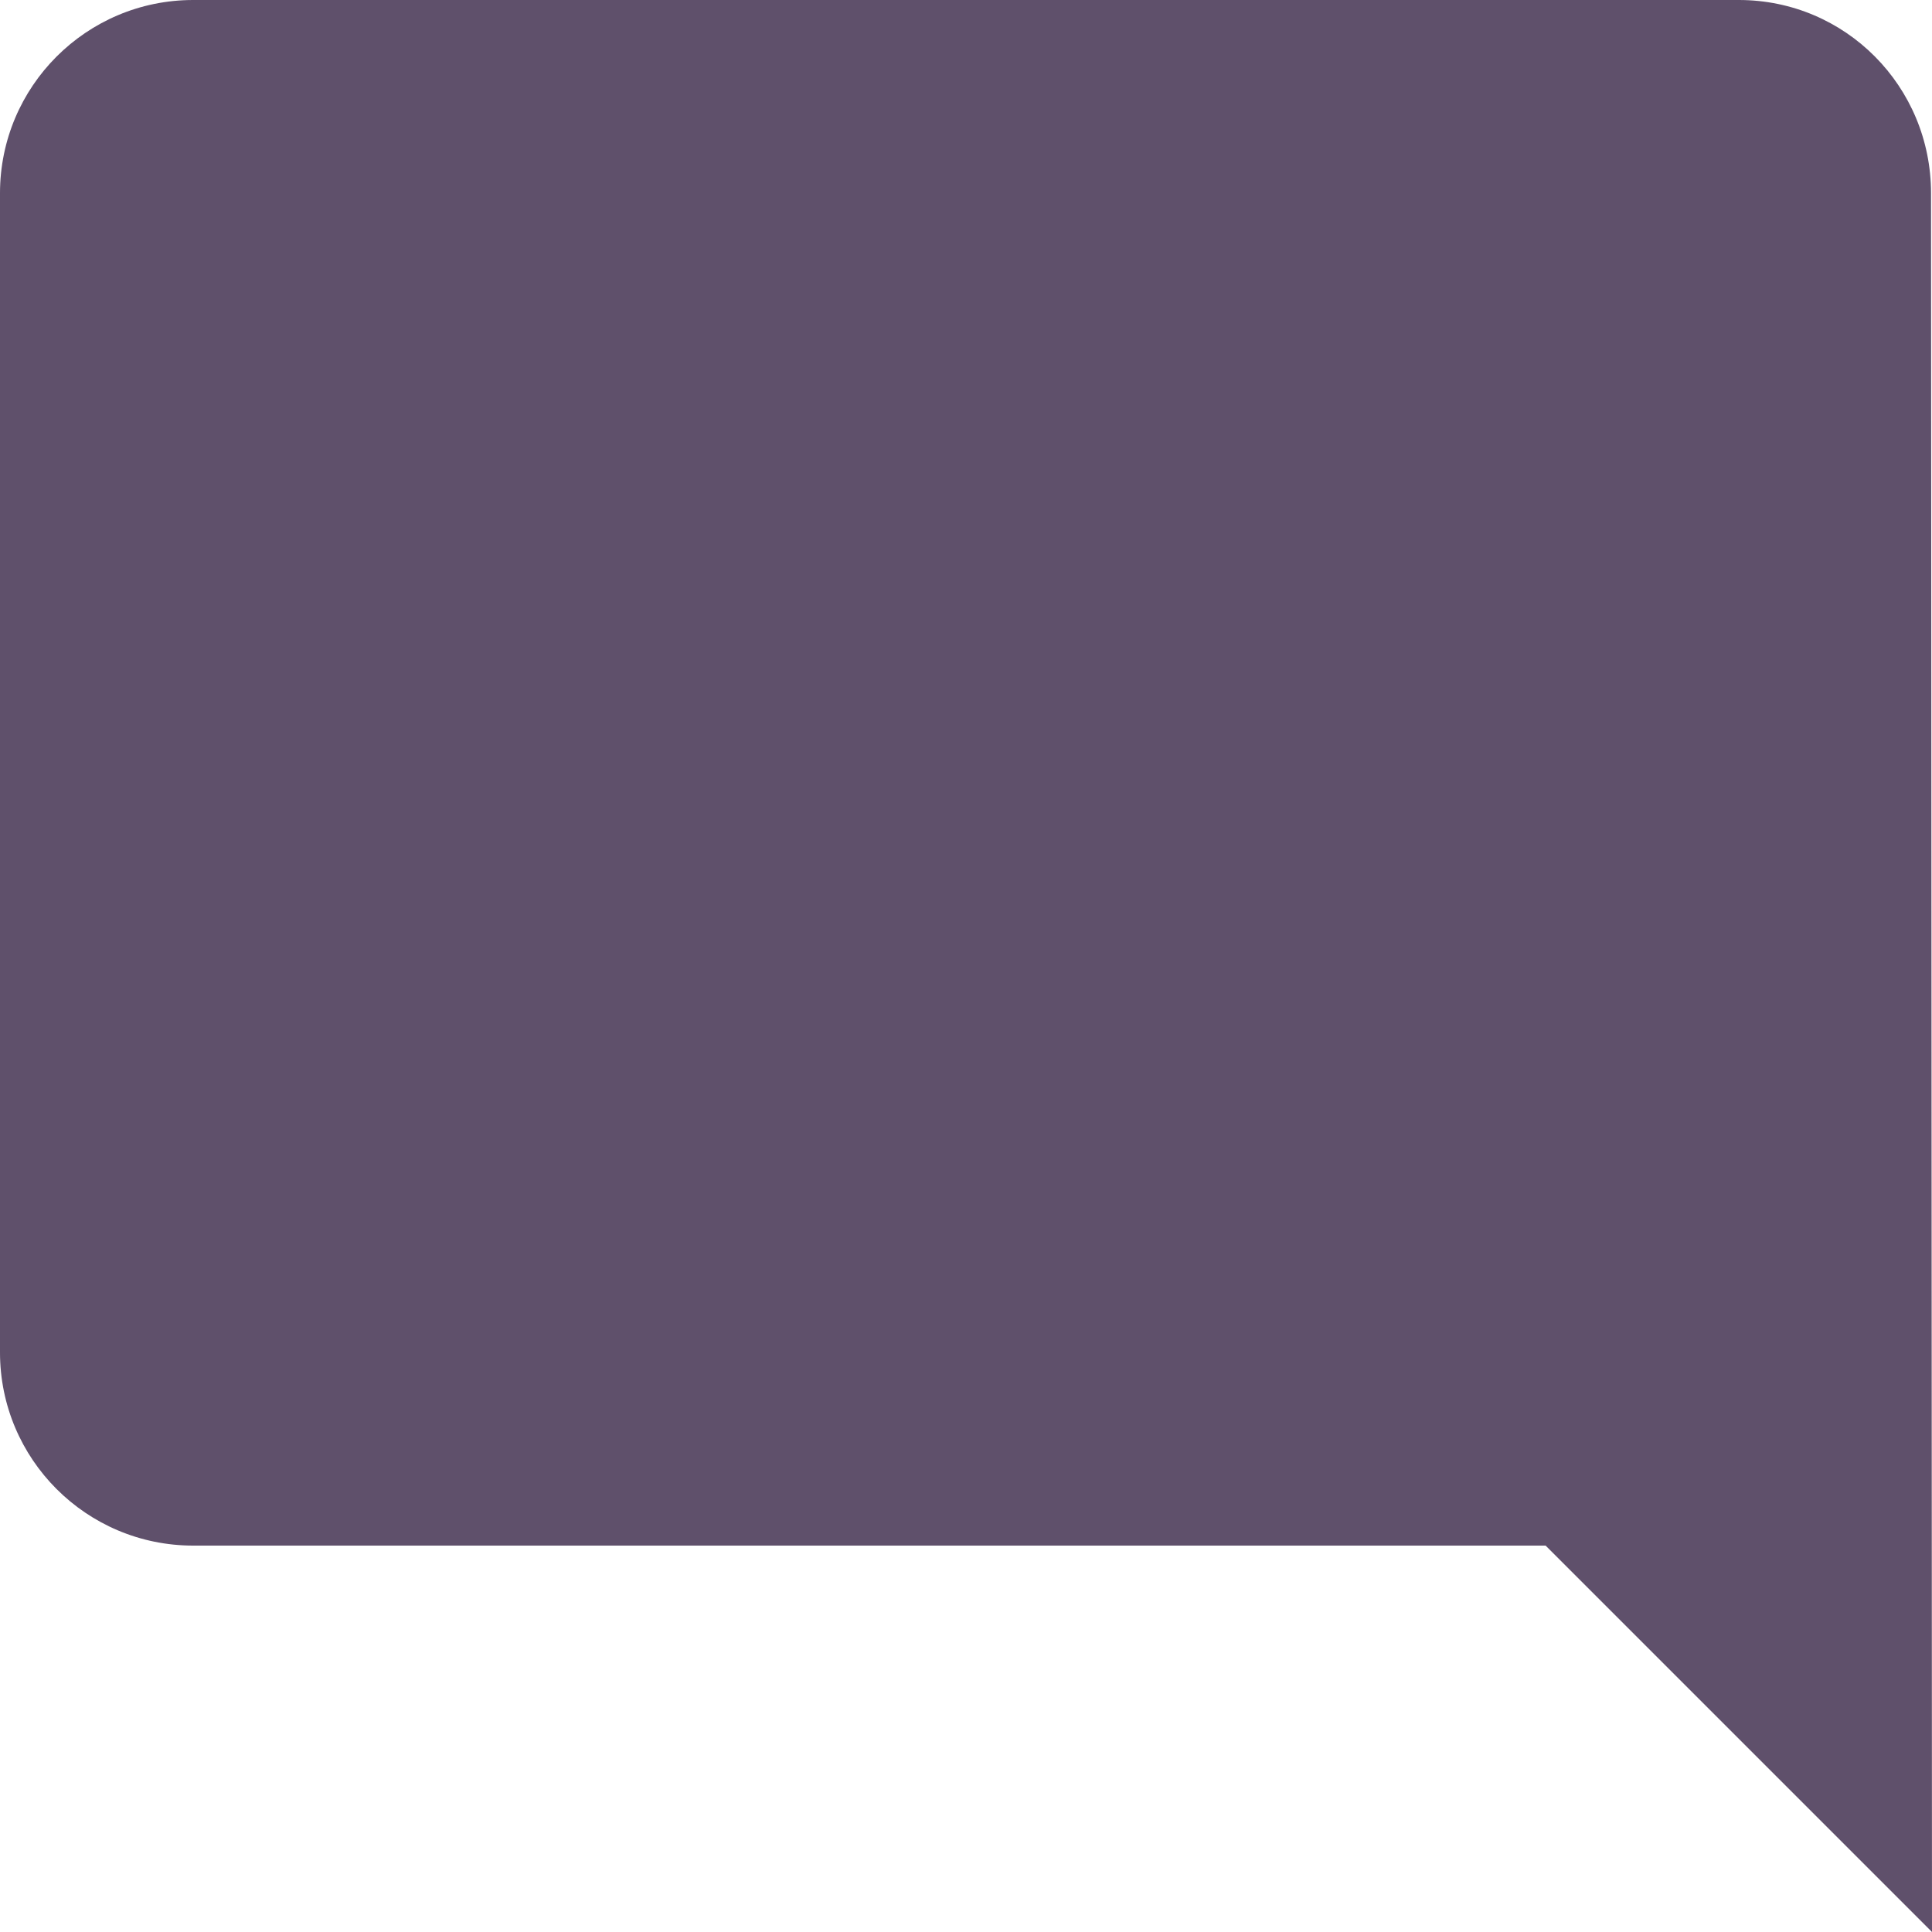
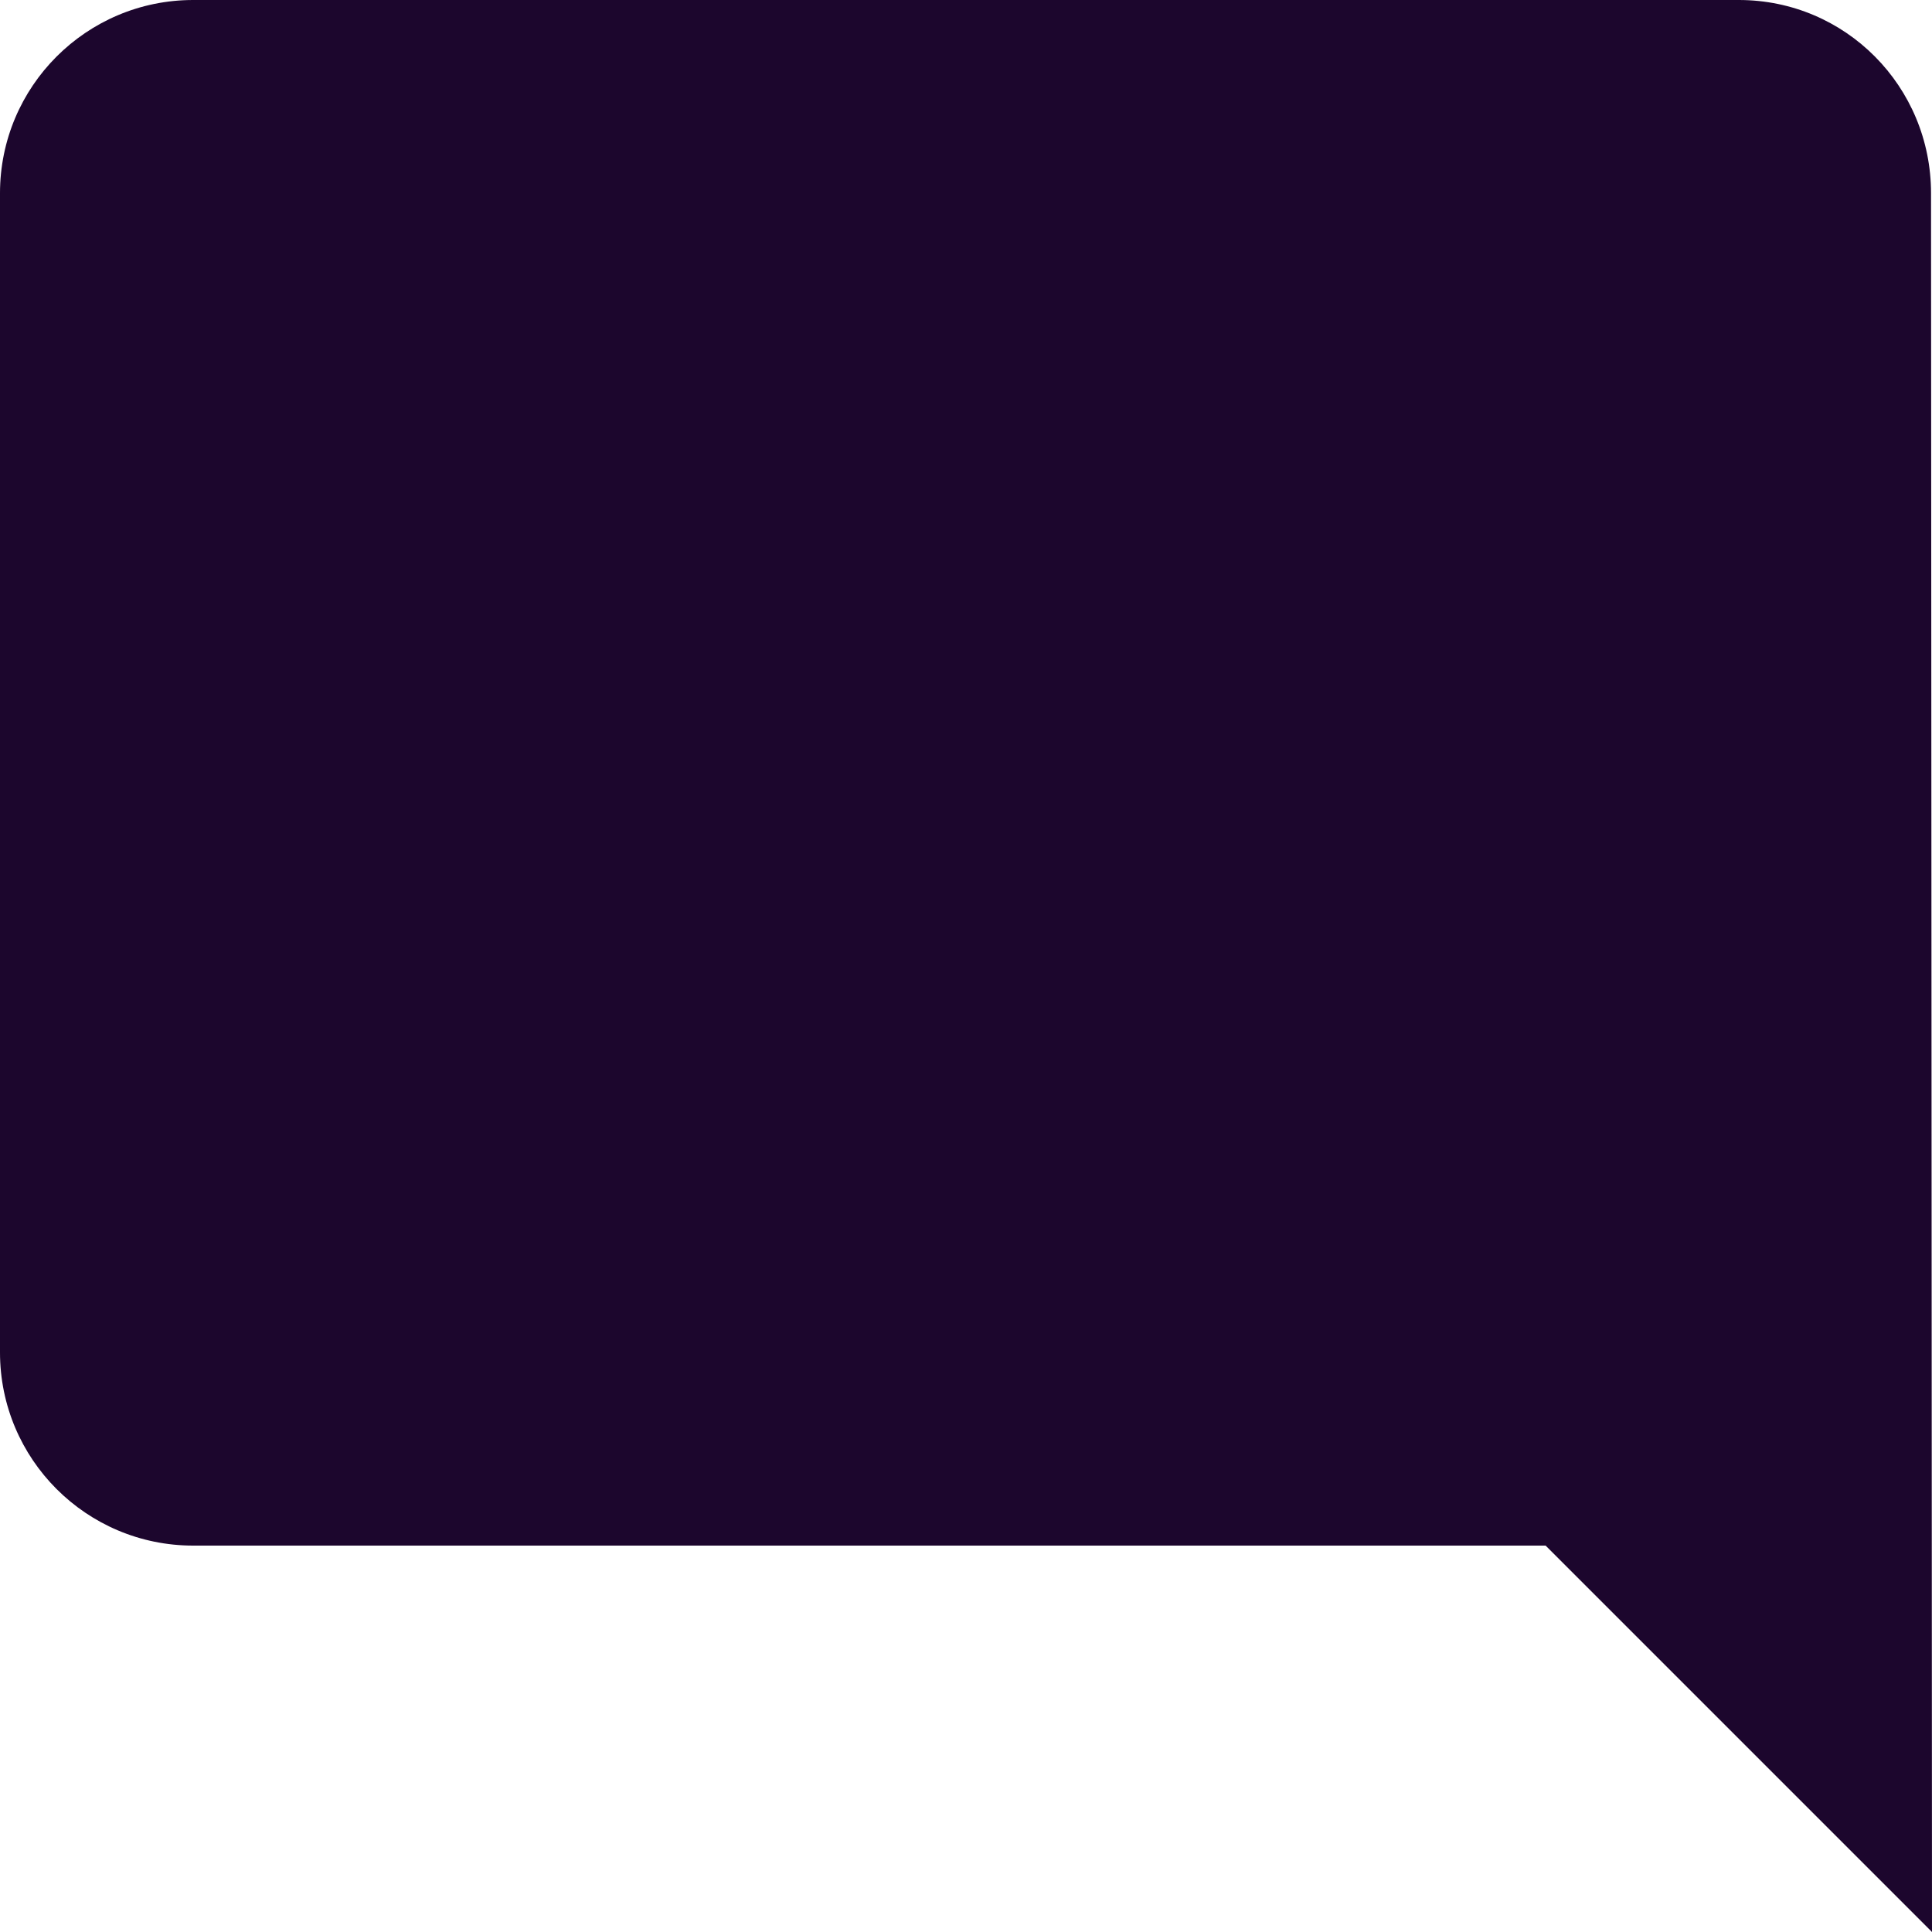
<svg xmlns="http://www.w3.org/2000/svg" width="16" height="16" viewBox="0 0 16 16" fill="none">
-   <path d="M15.992 1.6C15.992 0.716 15.284 0 14.4 0H1.6C0.716 0 0 0.716 0 1.6V11.2C0 12.084 0.716 12.8 1.6 12.8H12.8L16 16L15.992 1.6Z" fill="#1C062D" fill-opacity="0.7" />
+   <path d="M15.992 1.6C15.992 0.716 15.284 0 14.4 0H1.6C0.716 0 0 0.716 0 1.6V11.2C0 12.084 0.716 12.8 1.6 12.8H12.8L16 16L15.992 1.6Z" fill="#1C062D" fill-opacity="1" />
</svg>
